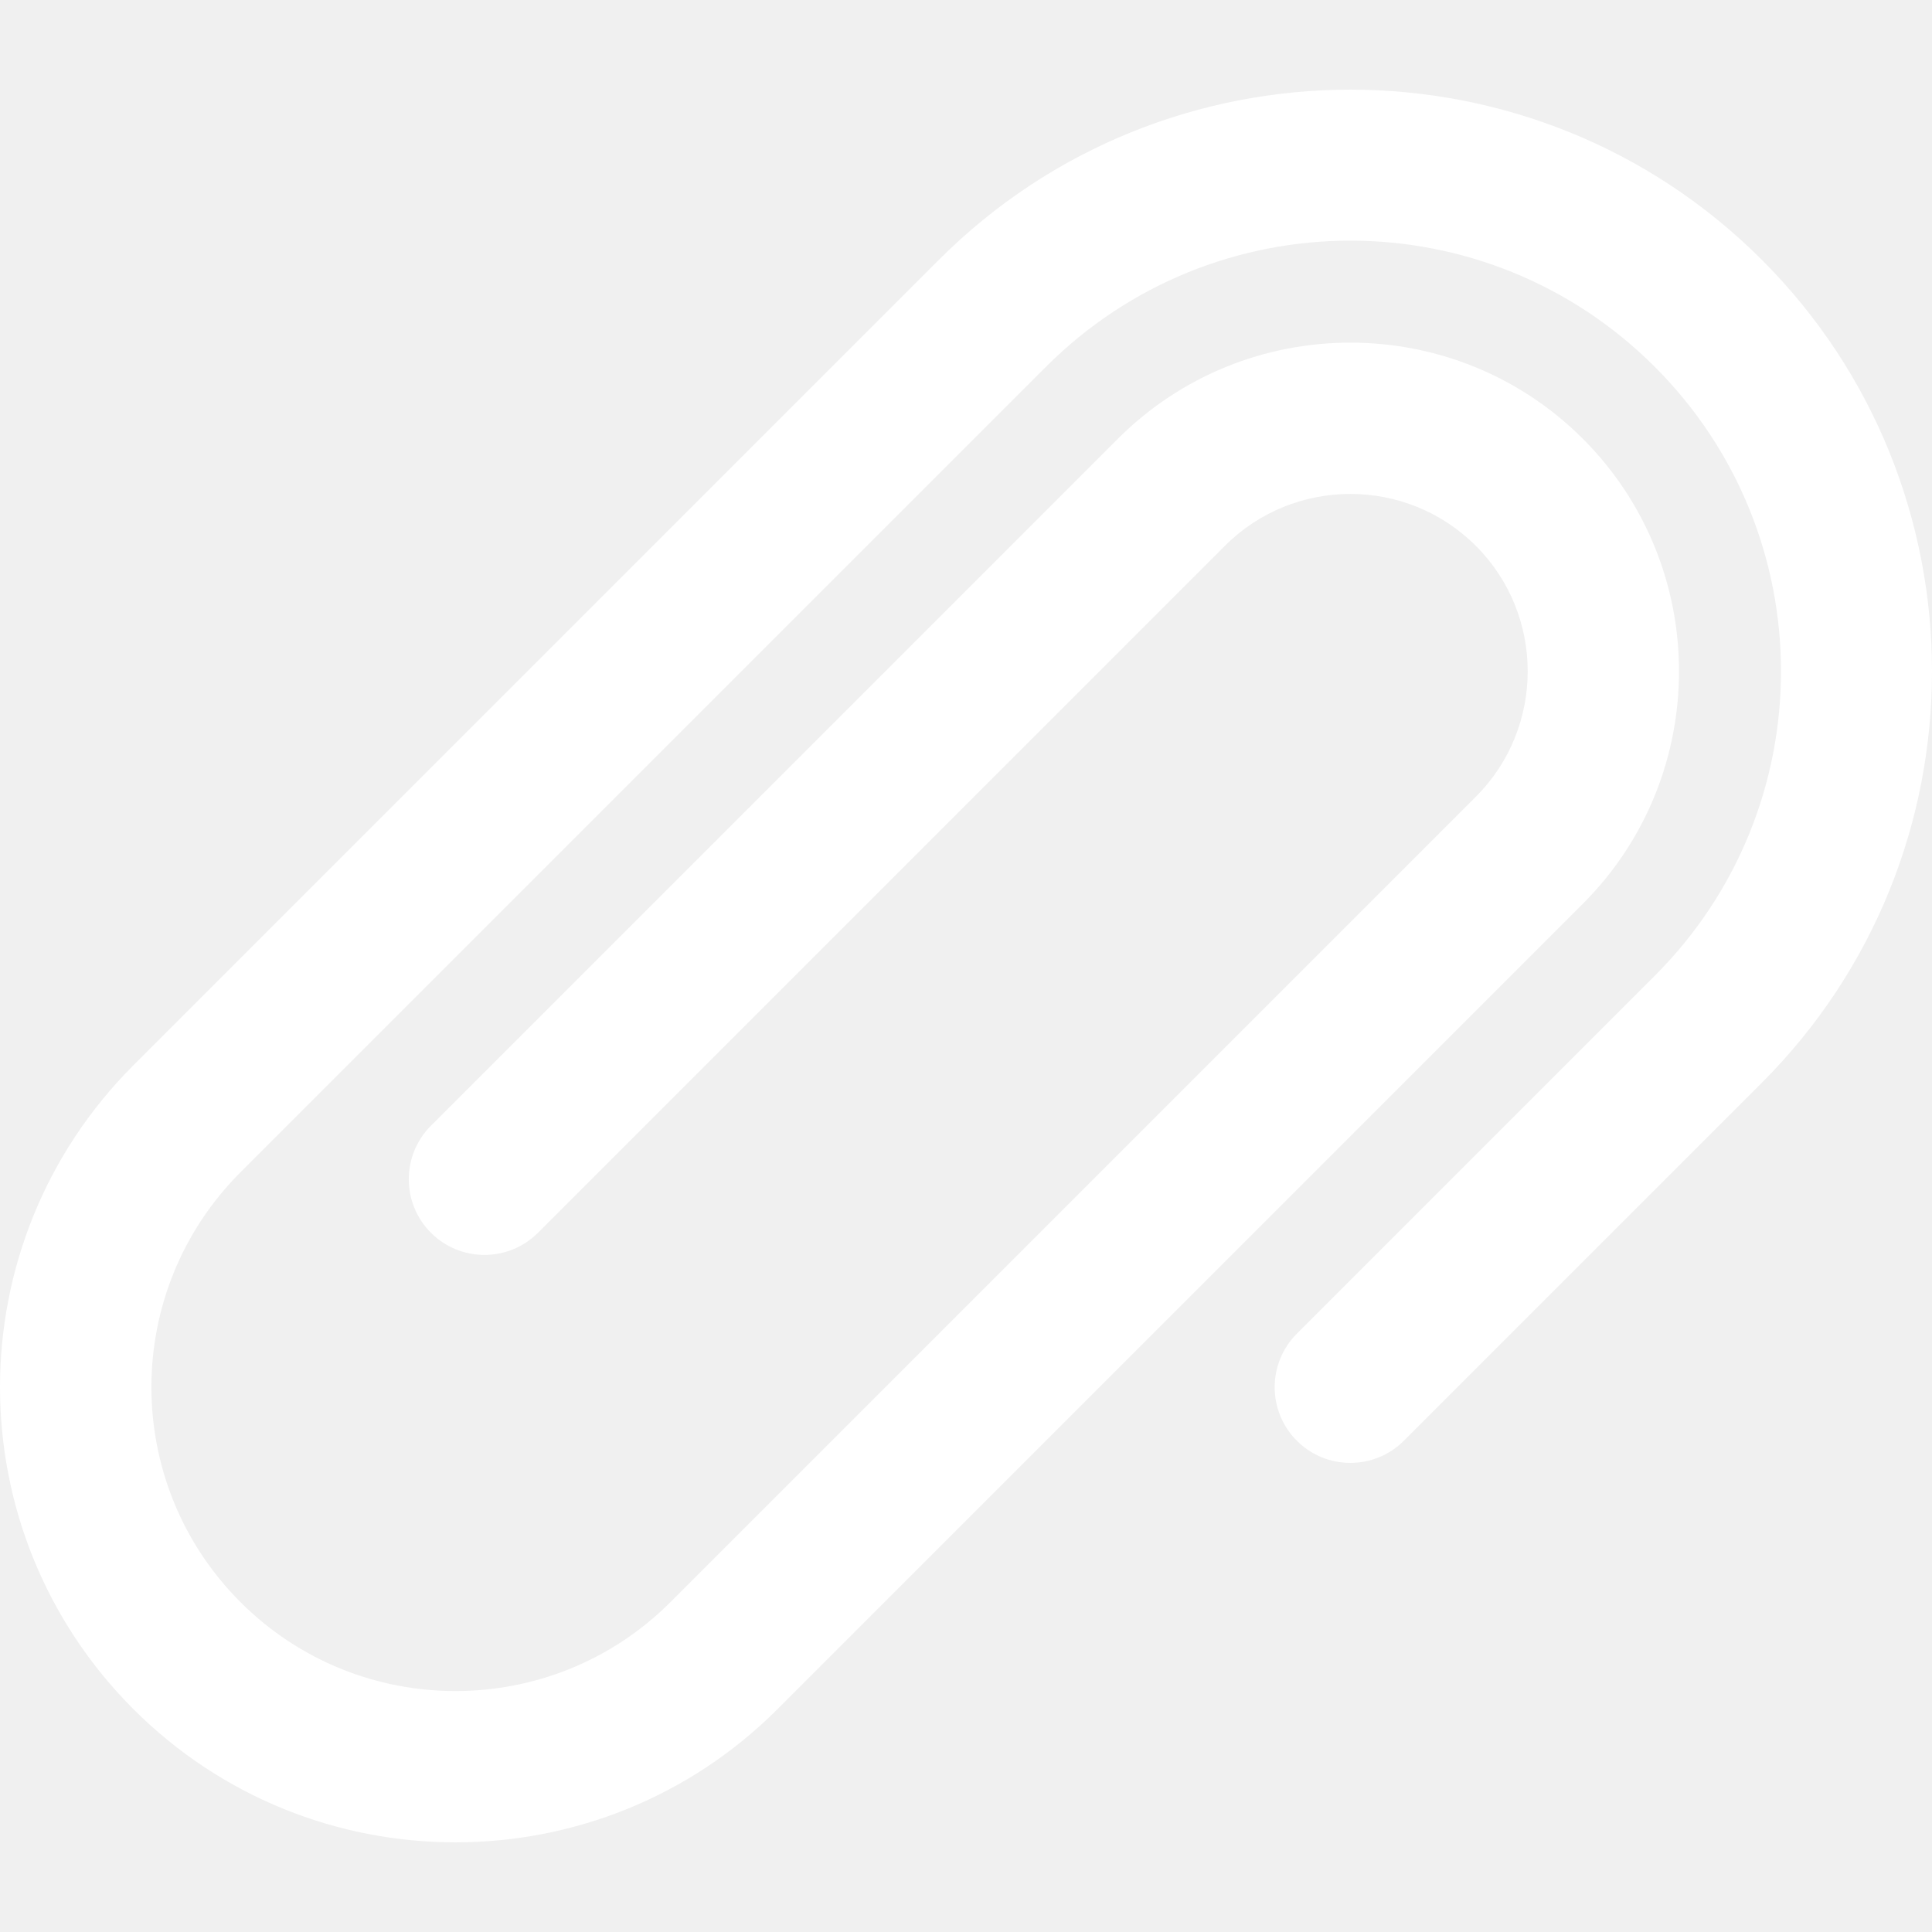
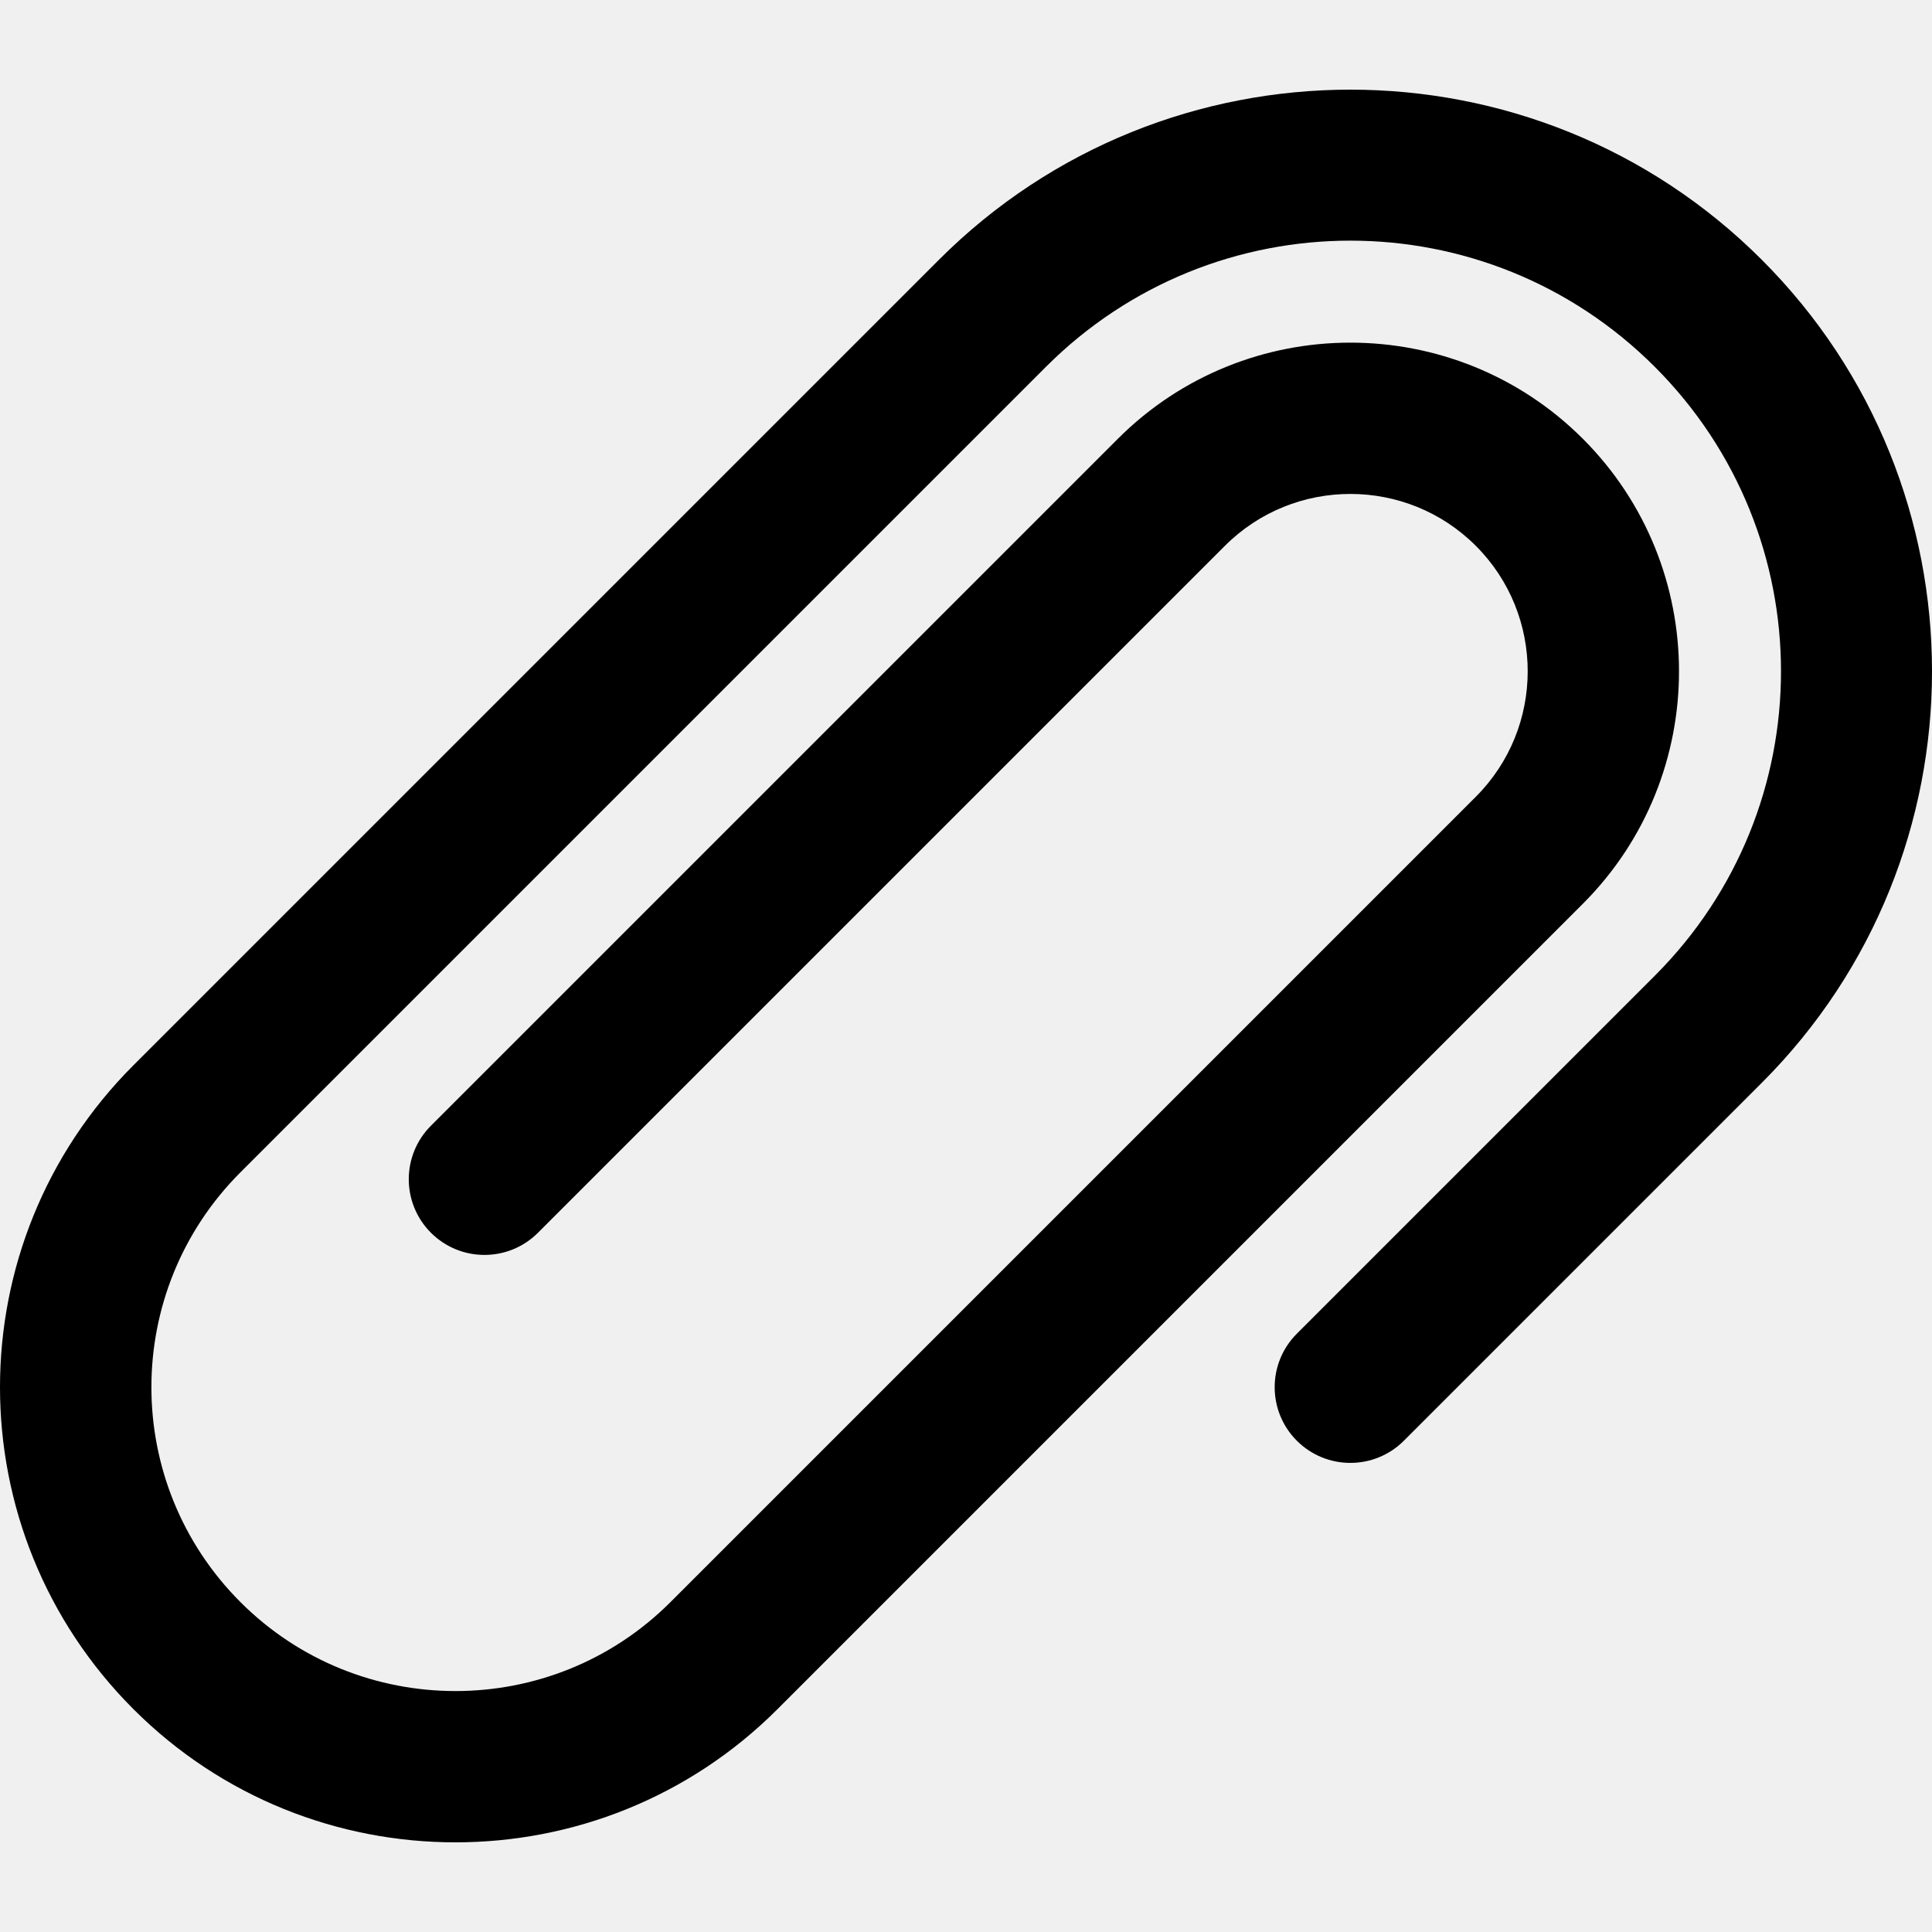
- <svg xmlns="http://www.w3.org/2000/svg" fill="#FFFFFF" version="1.1" id="Layer_1" viewBox="0 0 511.999 511.999" xml:space="preserve">
+ <svg xmlns="http://www.w3.org/2000/svg" fill="currentColor" version="1.1" id="Layer_1" viewBox="0 0 511.999 511.999" xml:space="preserve">
  <g>
    <g>
      <path d="M466.904,68.854c-60.129-60.127-157.962-60.127-218.091,0L35.373,282.294c-47.166,47.167-47.161,123.497,0,170.659    c47.053,47.051,123.609,47.049,170.659,0l213.441-213.442c33.973-33.973,33.973-89.254,0-123.228    c-33.974-33.974-89.254-33.974-123.228,0L114.204,298.327c-7.833,7.833-7.833,20.532,0,28.365c7.833,7.833,20.531,7.833,28.365,0    L324.61,144.65c18.333-18.336,48.164-18.334,66.497,0c18.333,18.334,18.333,48.165,0,66.498l-213.44,213.441    c-31.412,31.41-82.519,31.41-113.93,0c-31.487-31.487-31.484-82.445,0-113.929L277.179,97.219    c44.595-44.596,116.77-44.59,161.36,0c44.596,44.595,44.59,116.77,0,161.36l-94.863,94.863c-7.833,7.833-7.833,20.532,0,28.365    c7.834,7.833,20.531,7.833,28.365,0l94.863-94.863C527.031,226.817,527.031,128.981,466.904,68.854z" />
    </g>
  </g>
</svg>
